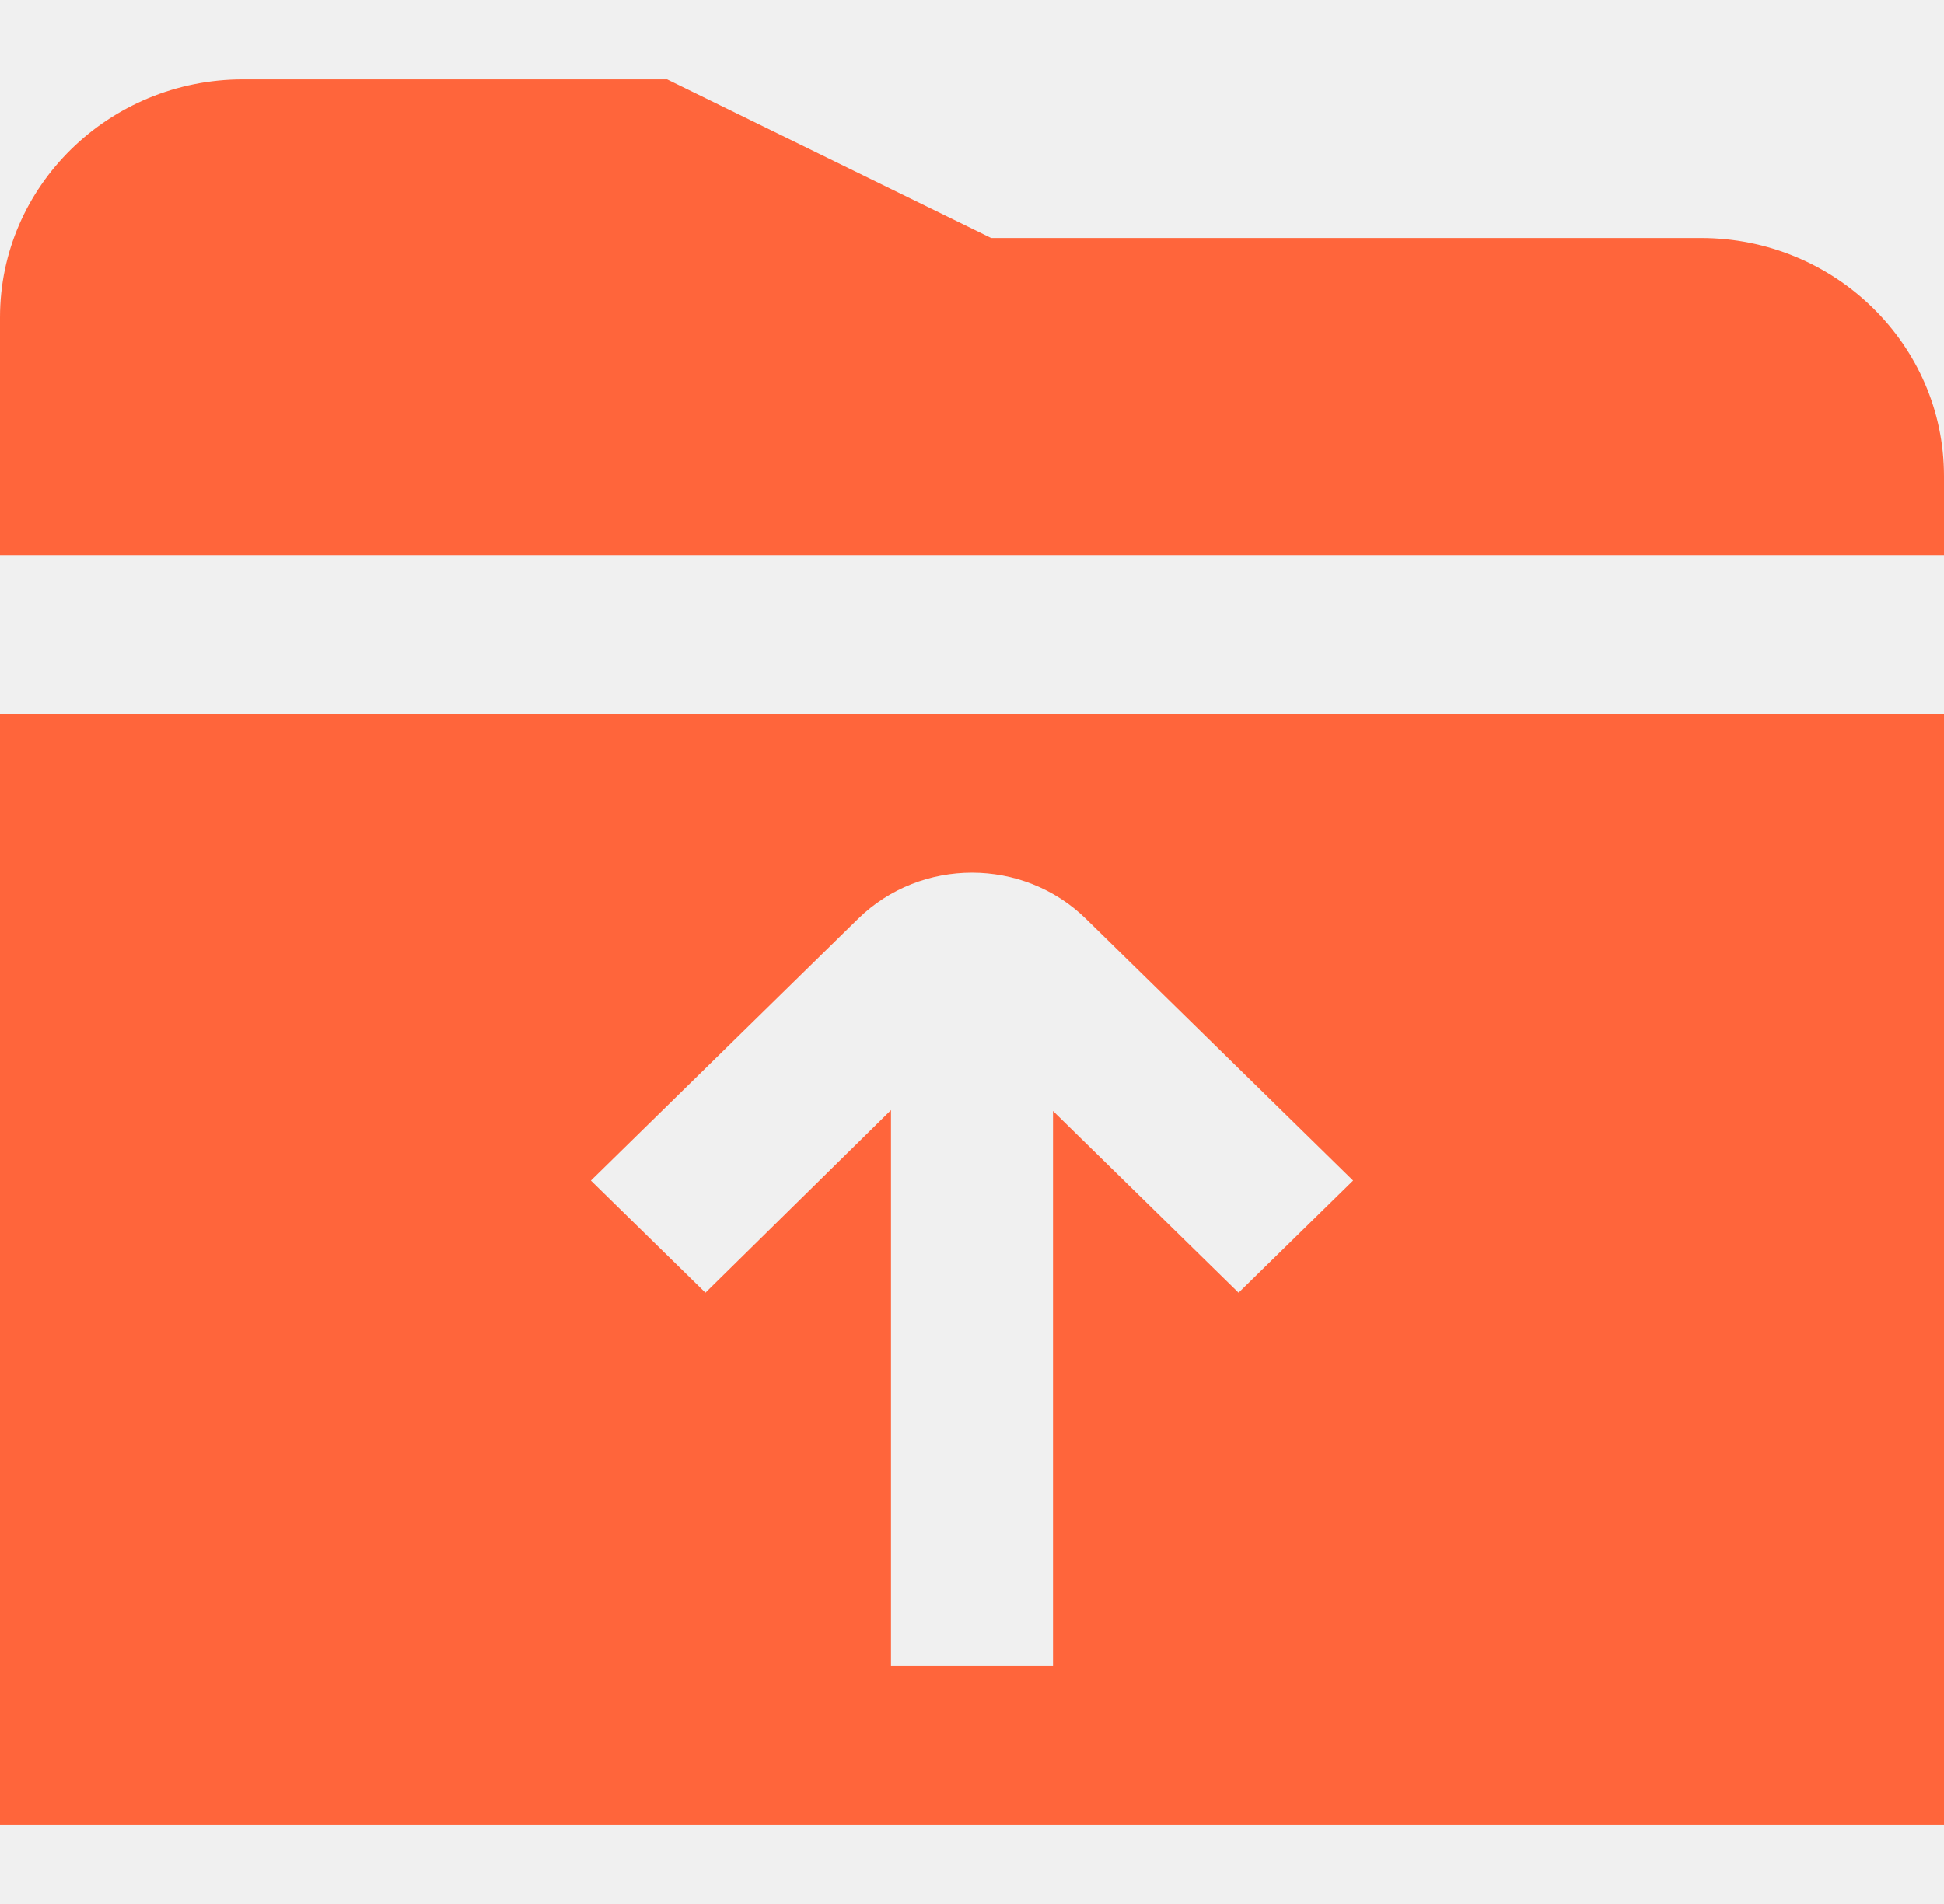
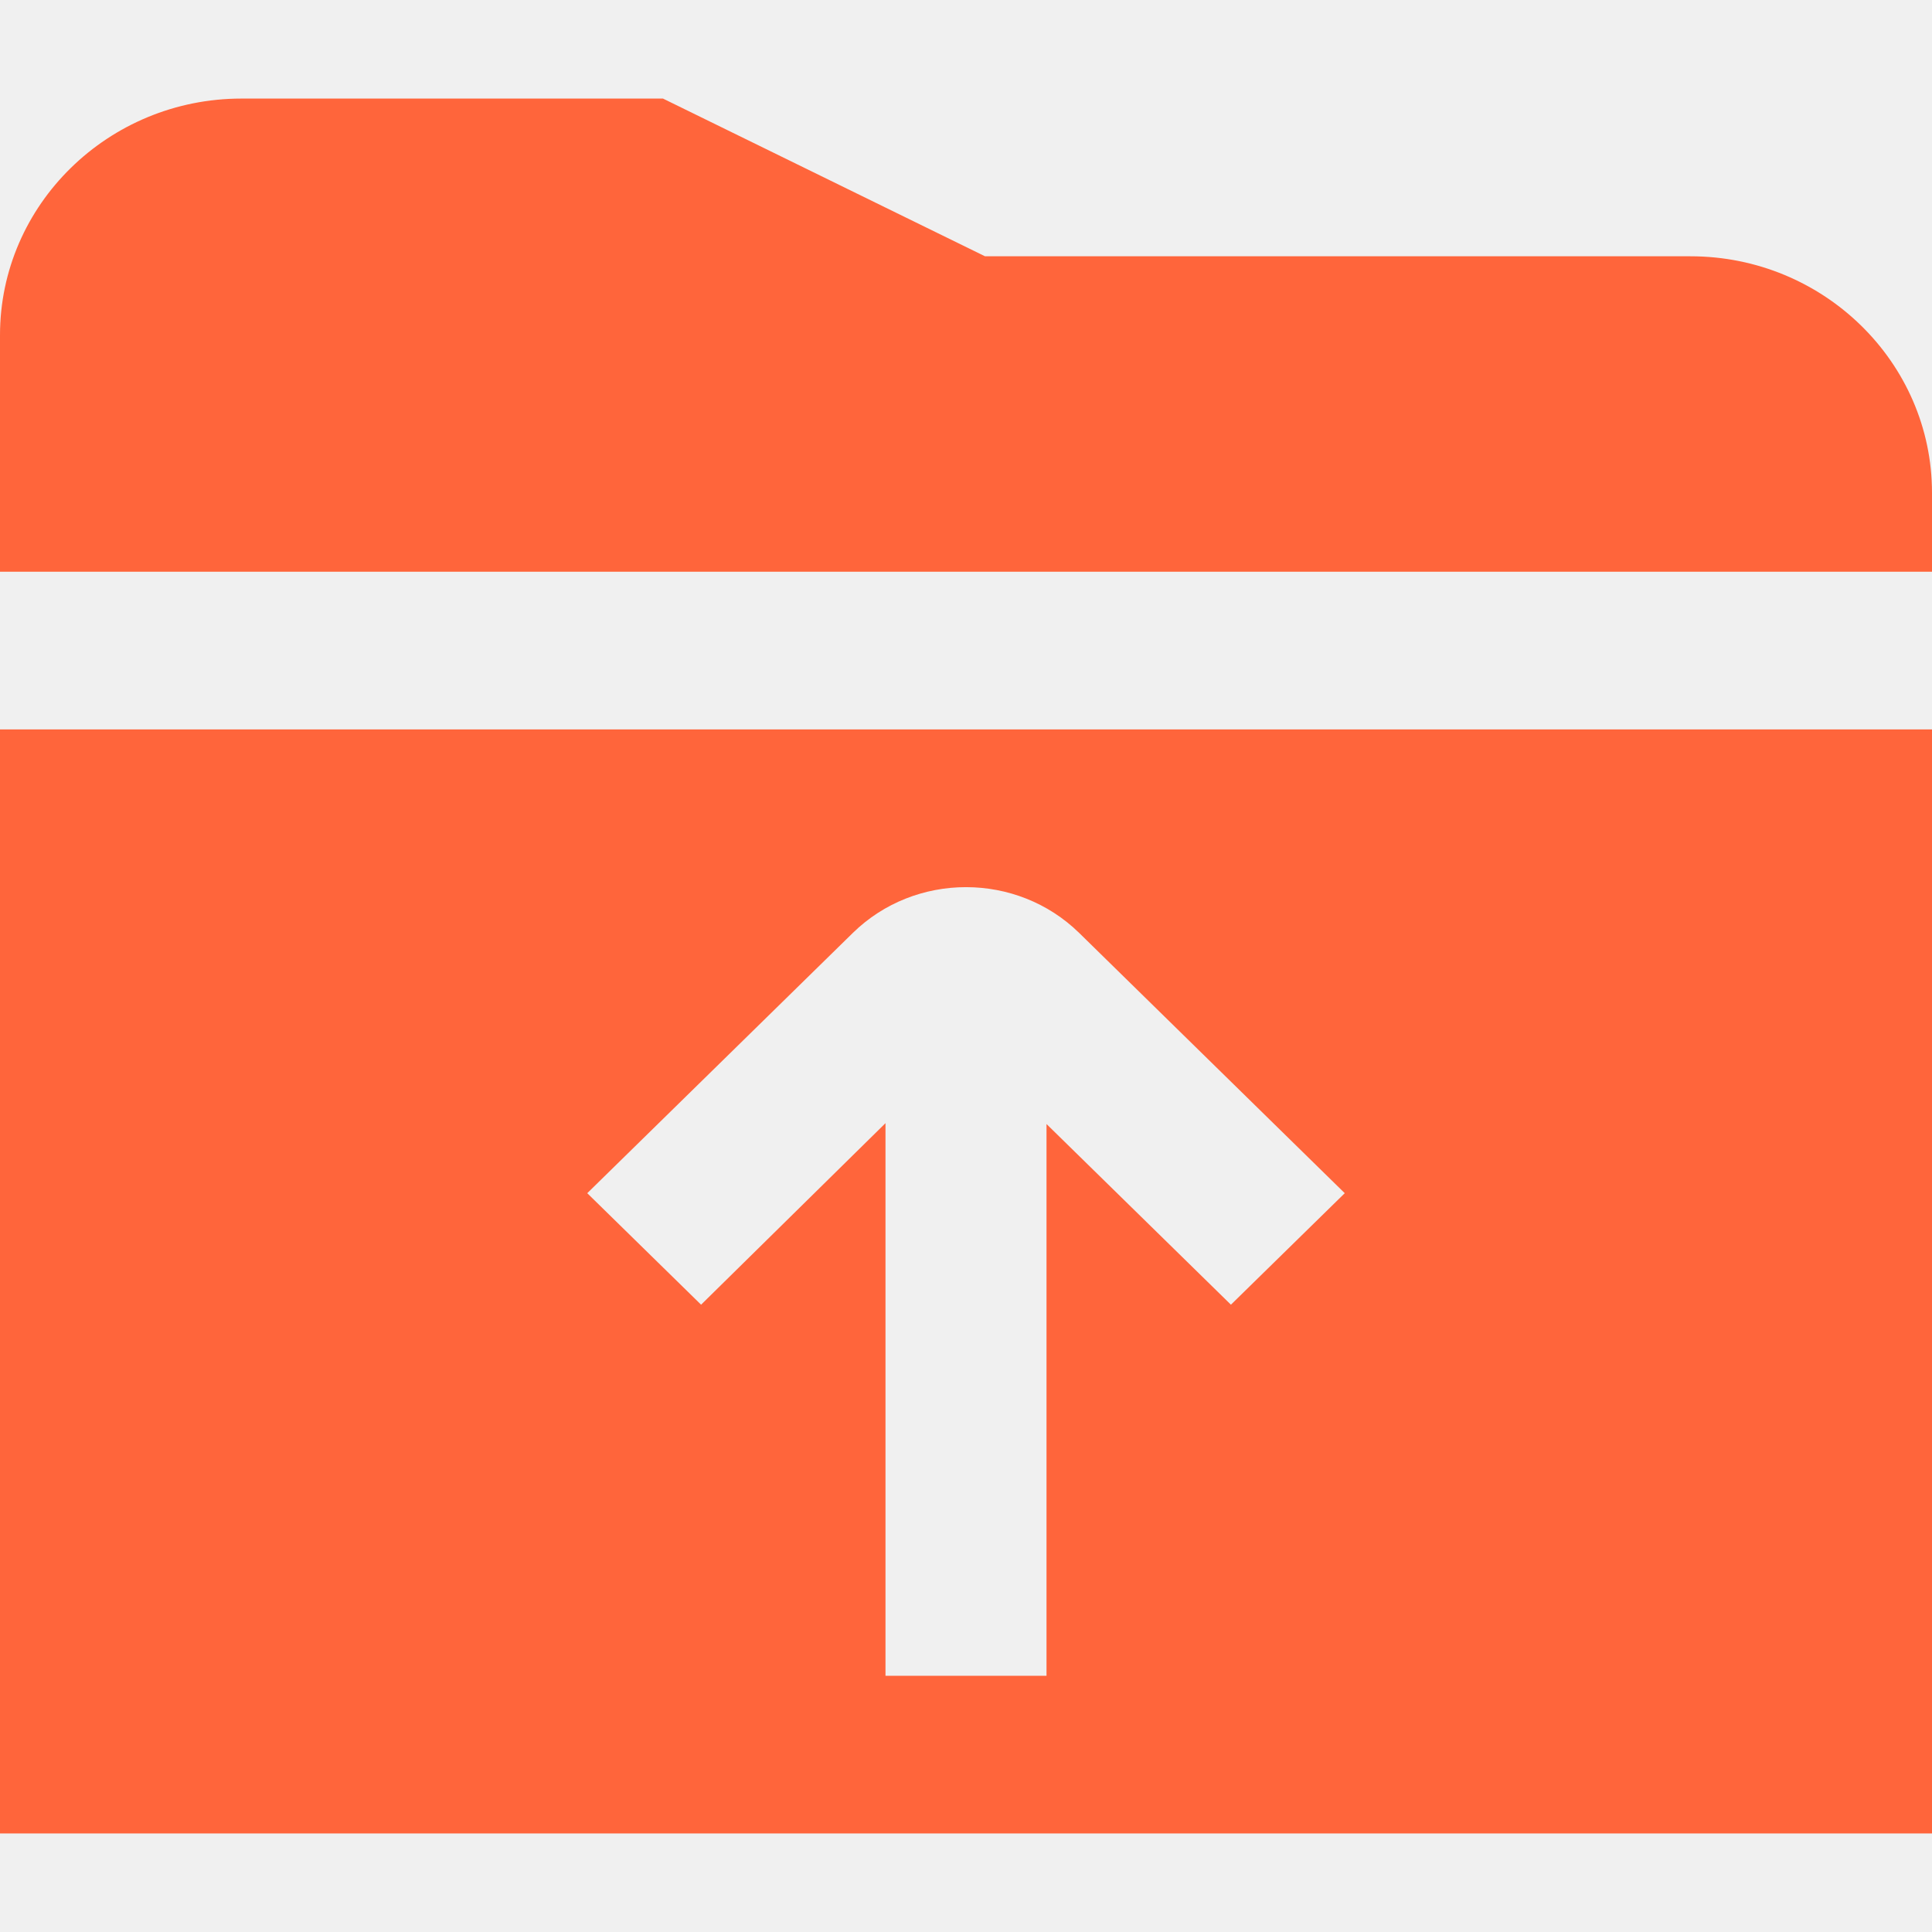
- <svg xmlns="http://www.w3.org/2000/svg" width="49" height="48" viewBox="0 0 49 48" fill="none">
+ <svg xmlns="http://www.w3.org/2000/svg" width="35" height="35" viewBox="0 0 49 48" fill="none">
  <g clip-path="url(#clip0_143_139)">
    <path d="M0 46H49V18H0V46ZM21.629 23.162C23.212 21.612 25.79 21.614 27.371 23.162L34.106 29.762L31.219 32.59L26.542 28.008V42.002H22.458V27.986L17.781 32.59L14.894 29.762L21.627 23.164L21.629 23.162ZM49 12V14H0V8C0 4.692 2.748 2 6.125 2H16.815L24.982 6H42.875C46.252 6 49 8.692 49 12Z" fill="#FF653B" />
  </g>
  <defs>
    <clipPath id="clip0_143_139">
      <rect width="49" height="48" fill="white" />
    </clipPath>
  </defs>
</svg>
